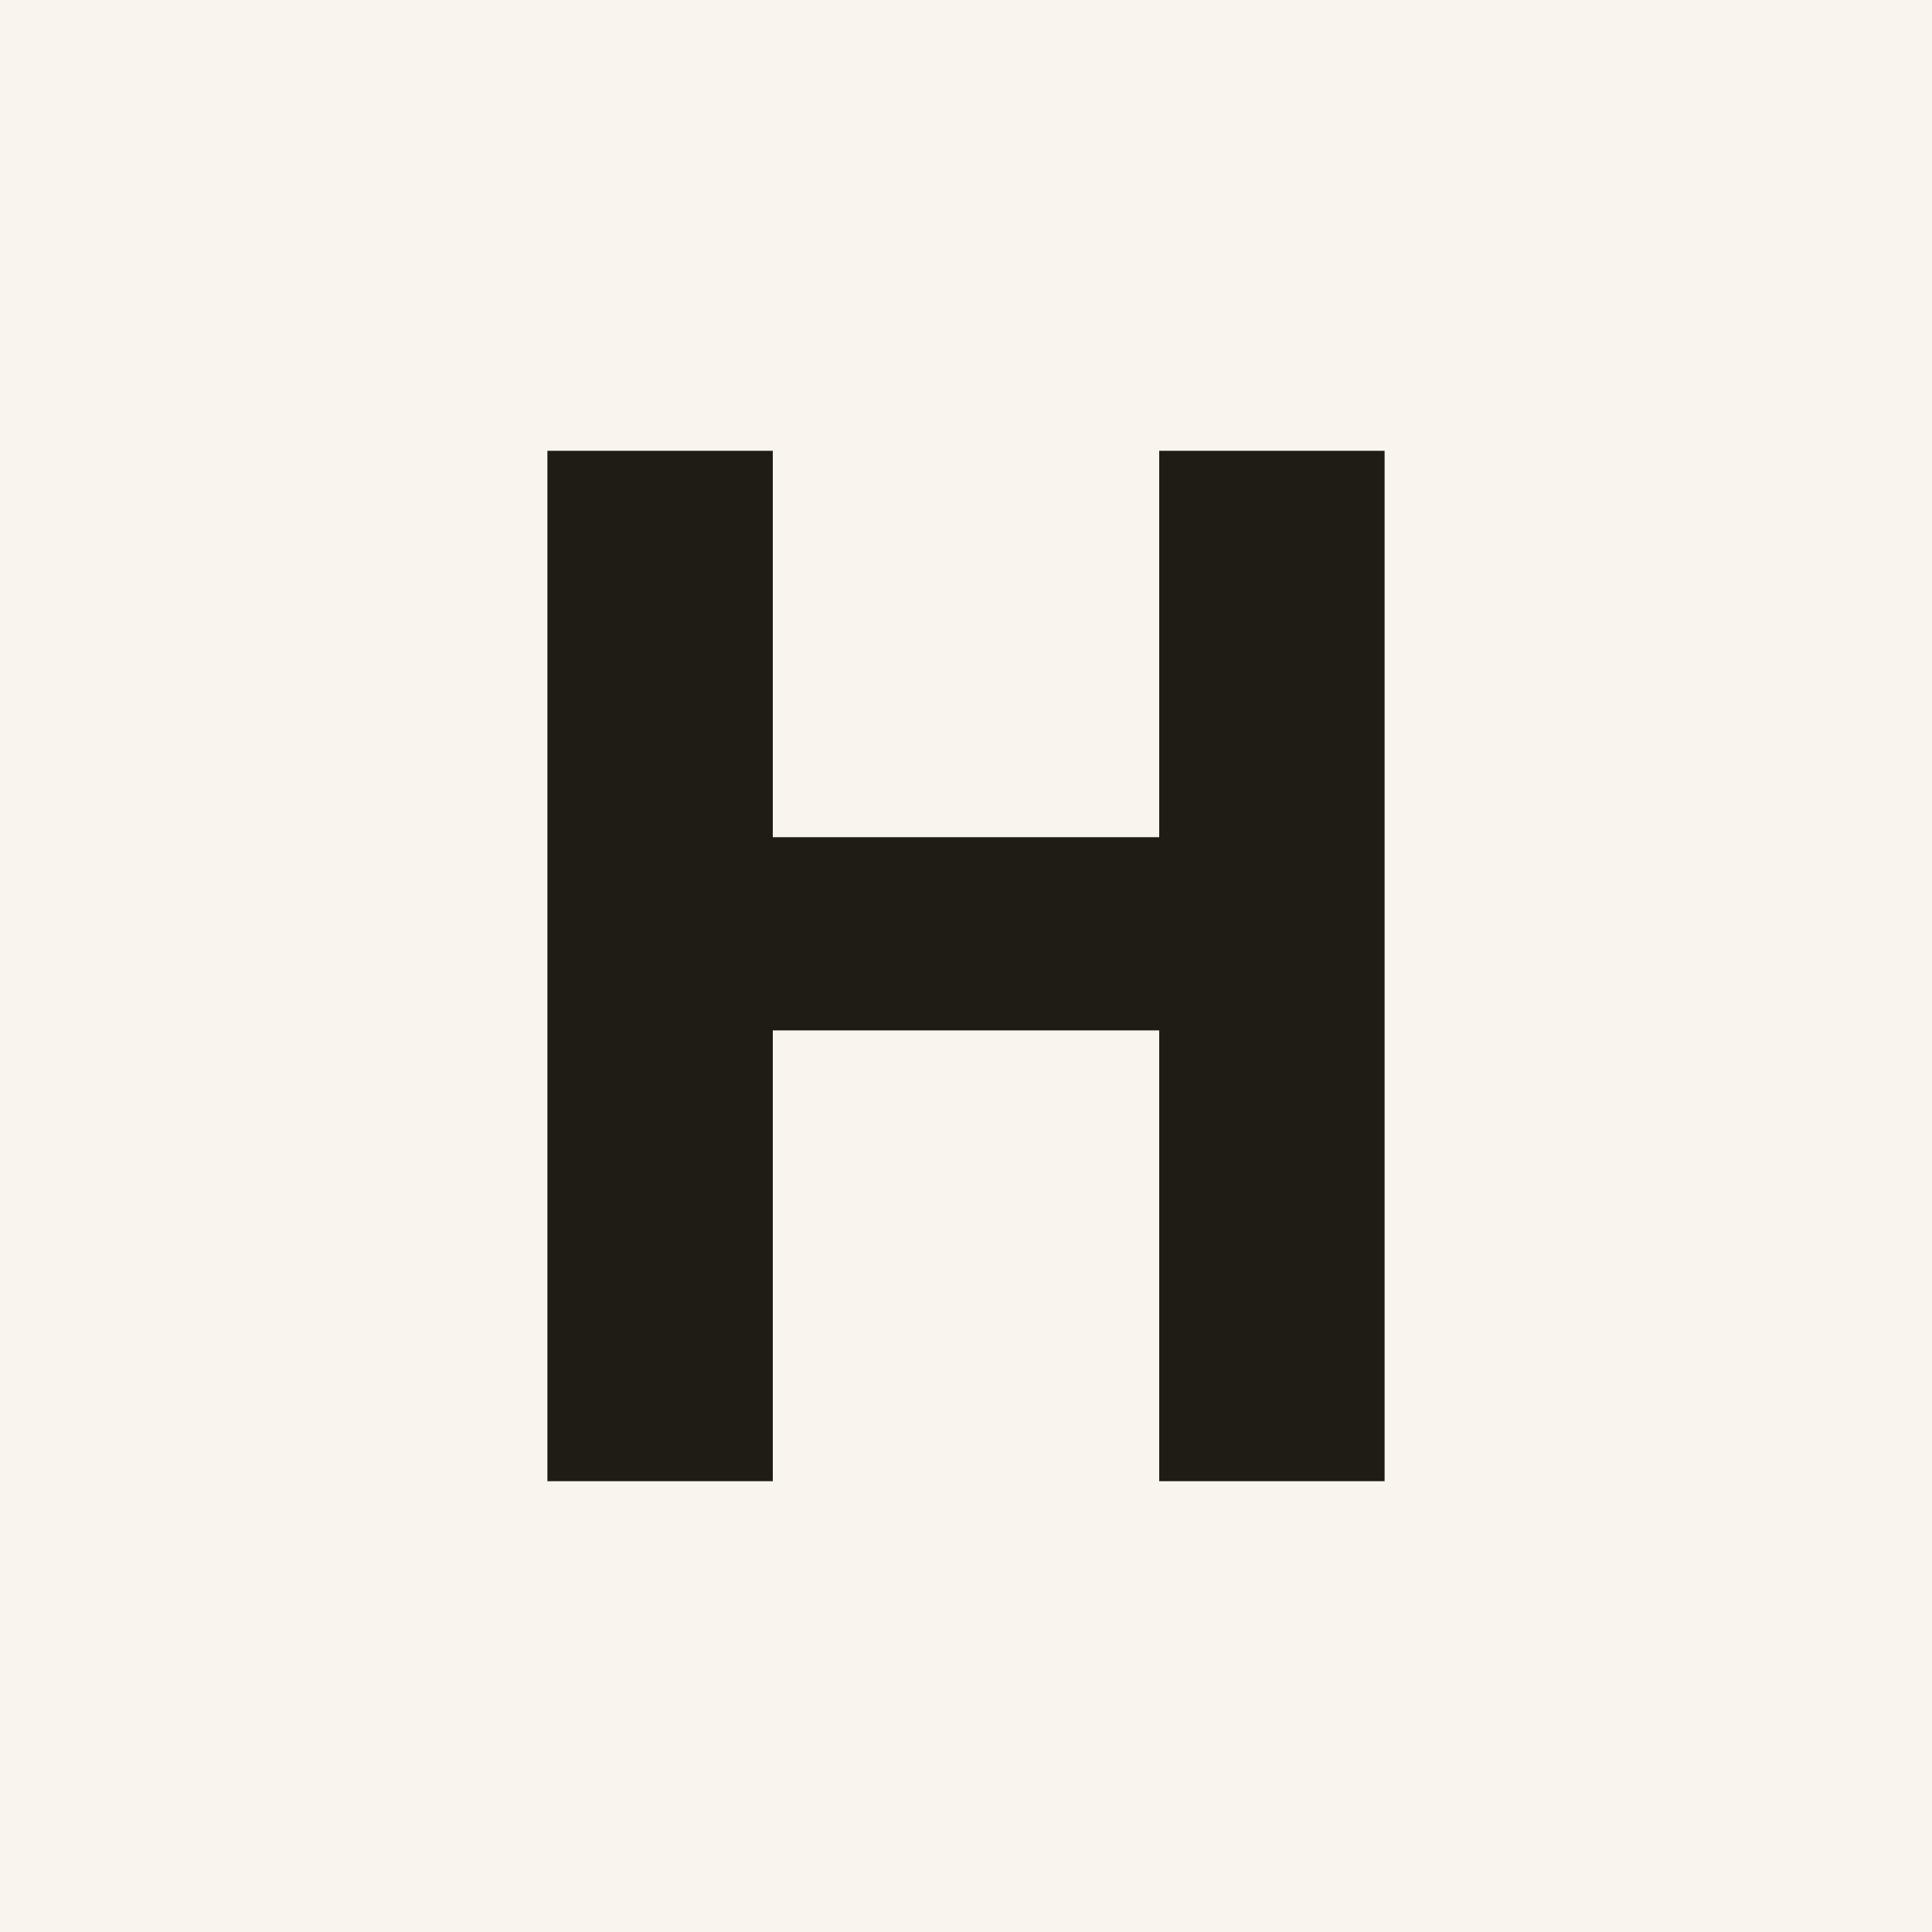
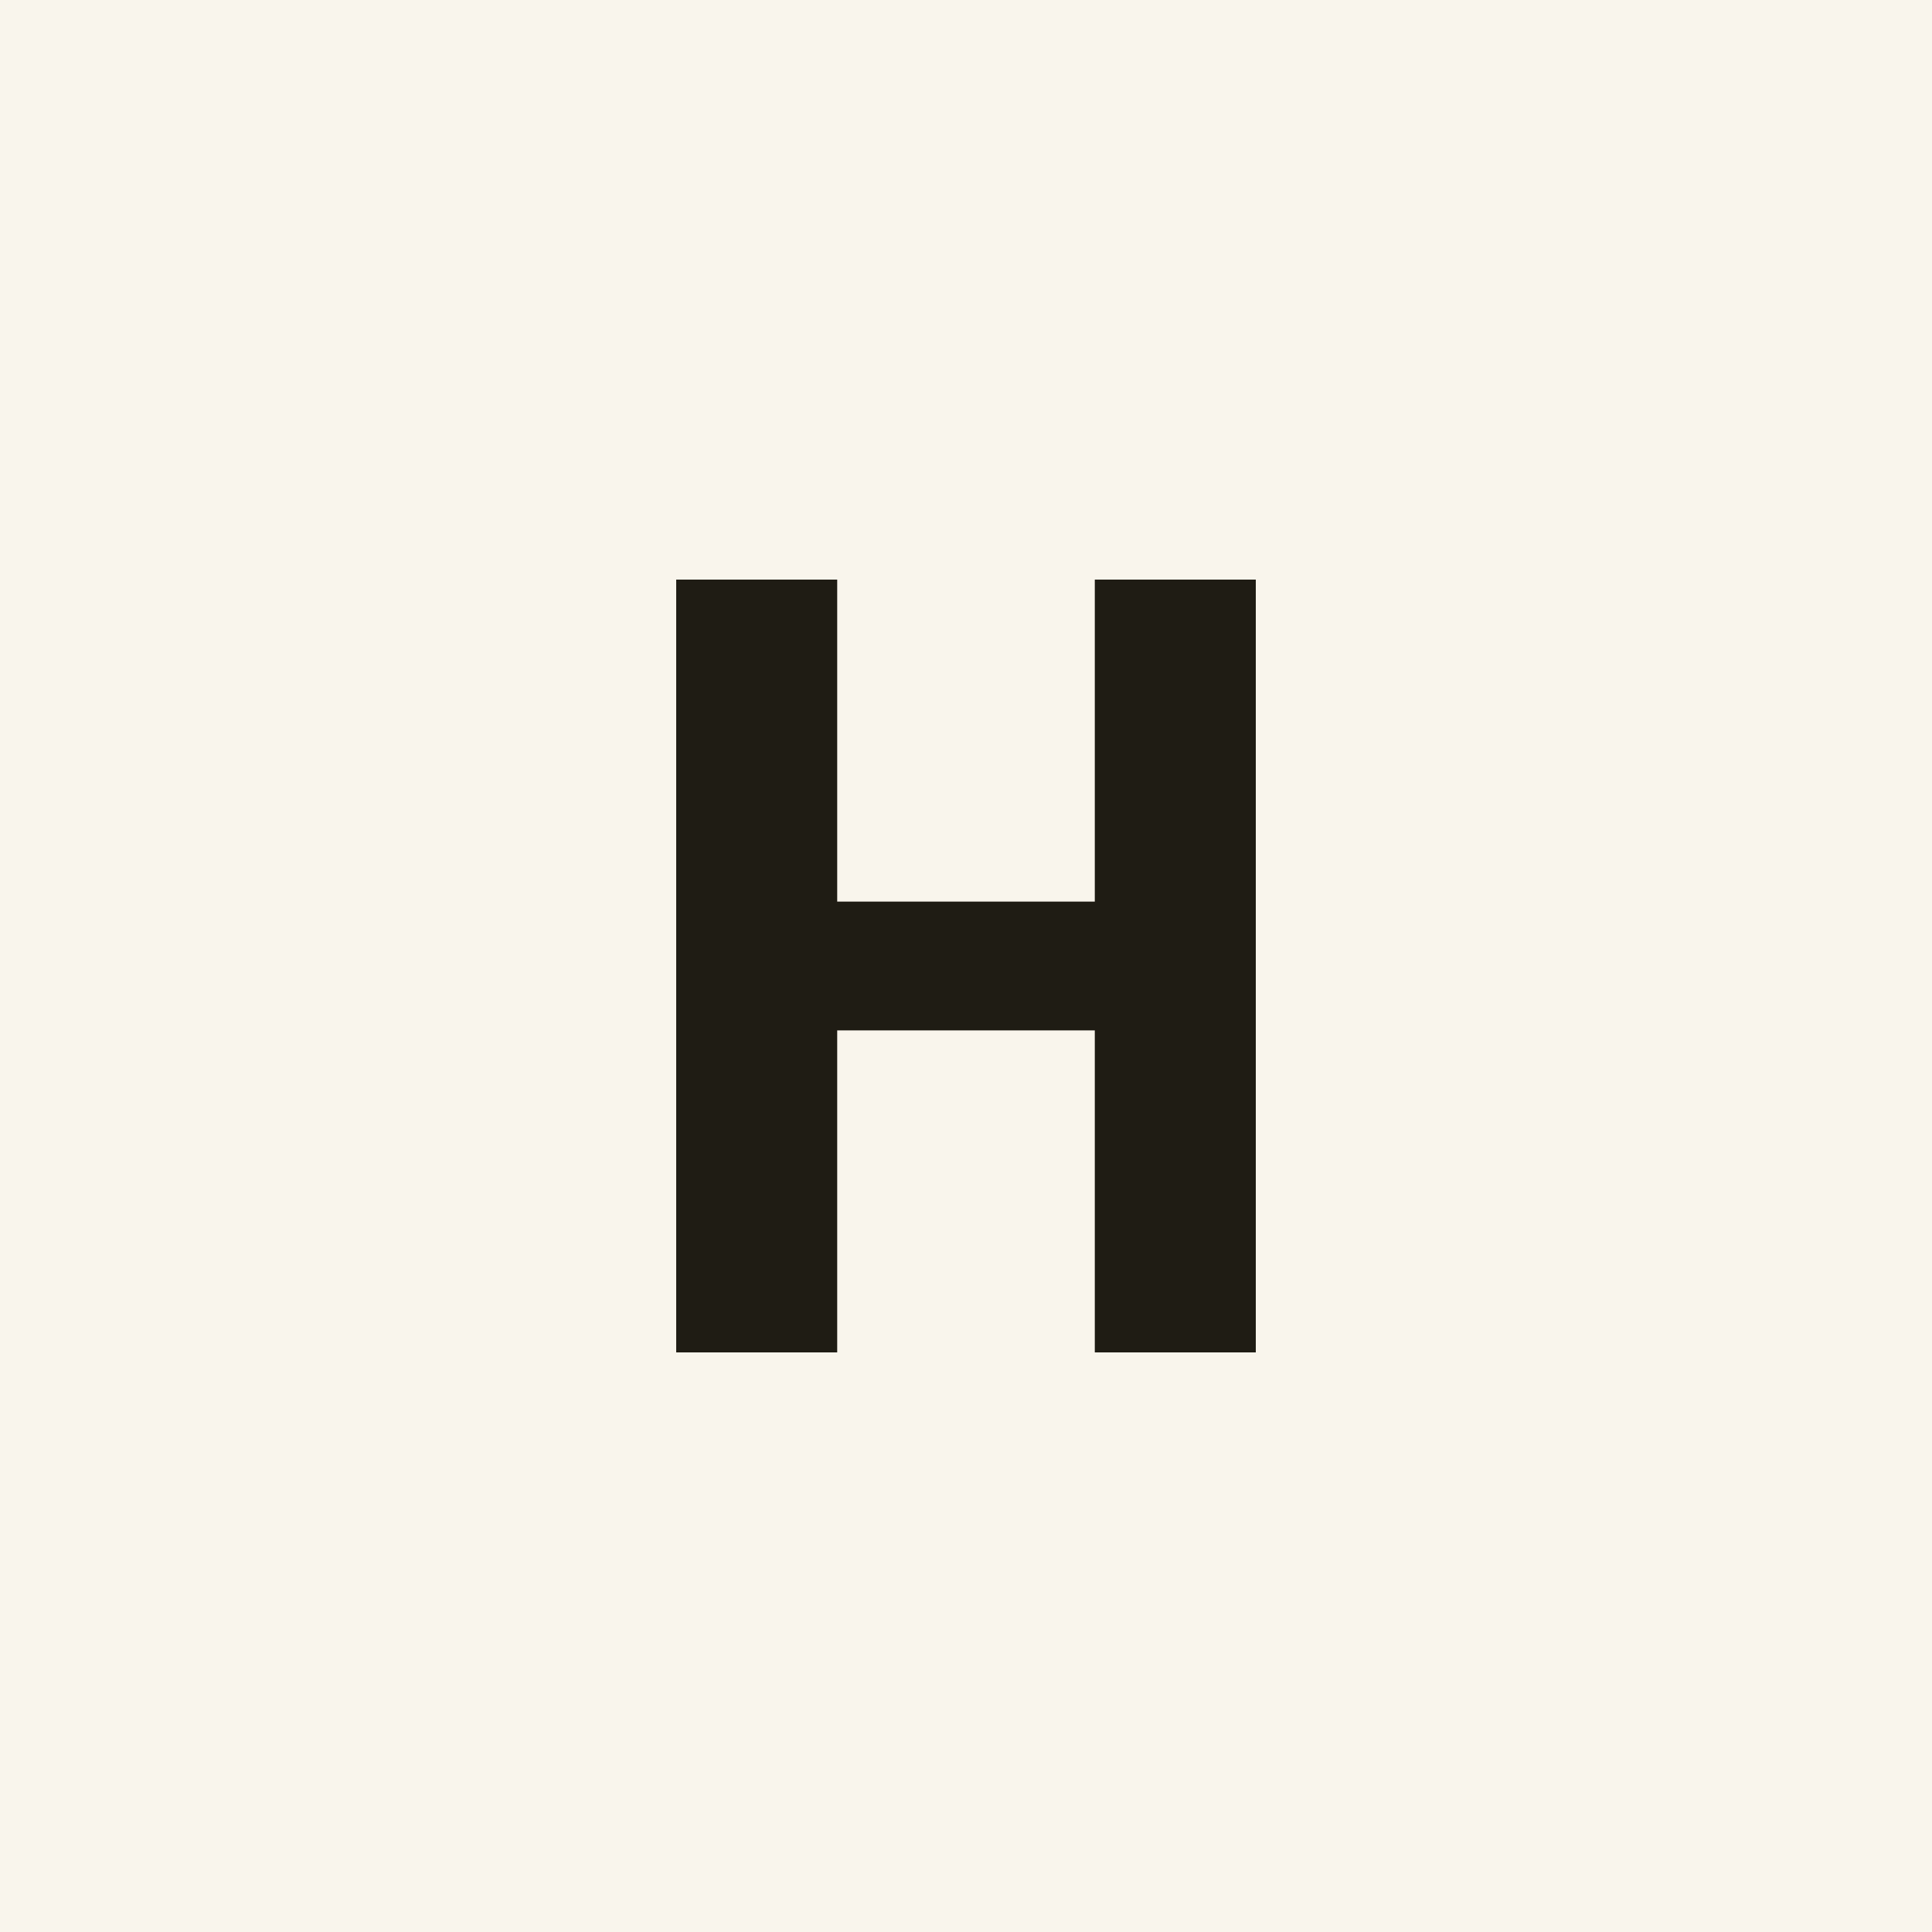
<svg xmlns="http://www.w3.org/2000/svg" height="960" viewBox="0 0 960 960" width="960">
  <rect fill="#f9f5ec" height="1024" width="1024" x="-32" y="-32" />
-   <path d="M 272,224 V 736 H 384 V 512 H 576 V 736 H 688 V 224 H 576 V 416 H 384 V 224 Z" fill="#1f1c14" />
+   <path d="m 336,288 v 384 h 80 V 512 h 128 v 160 h 80 V 288 H 544 V 448 H 416 V 288 Z" fill="#1f1c14" />
</svg>
